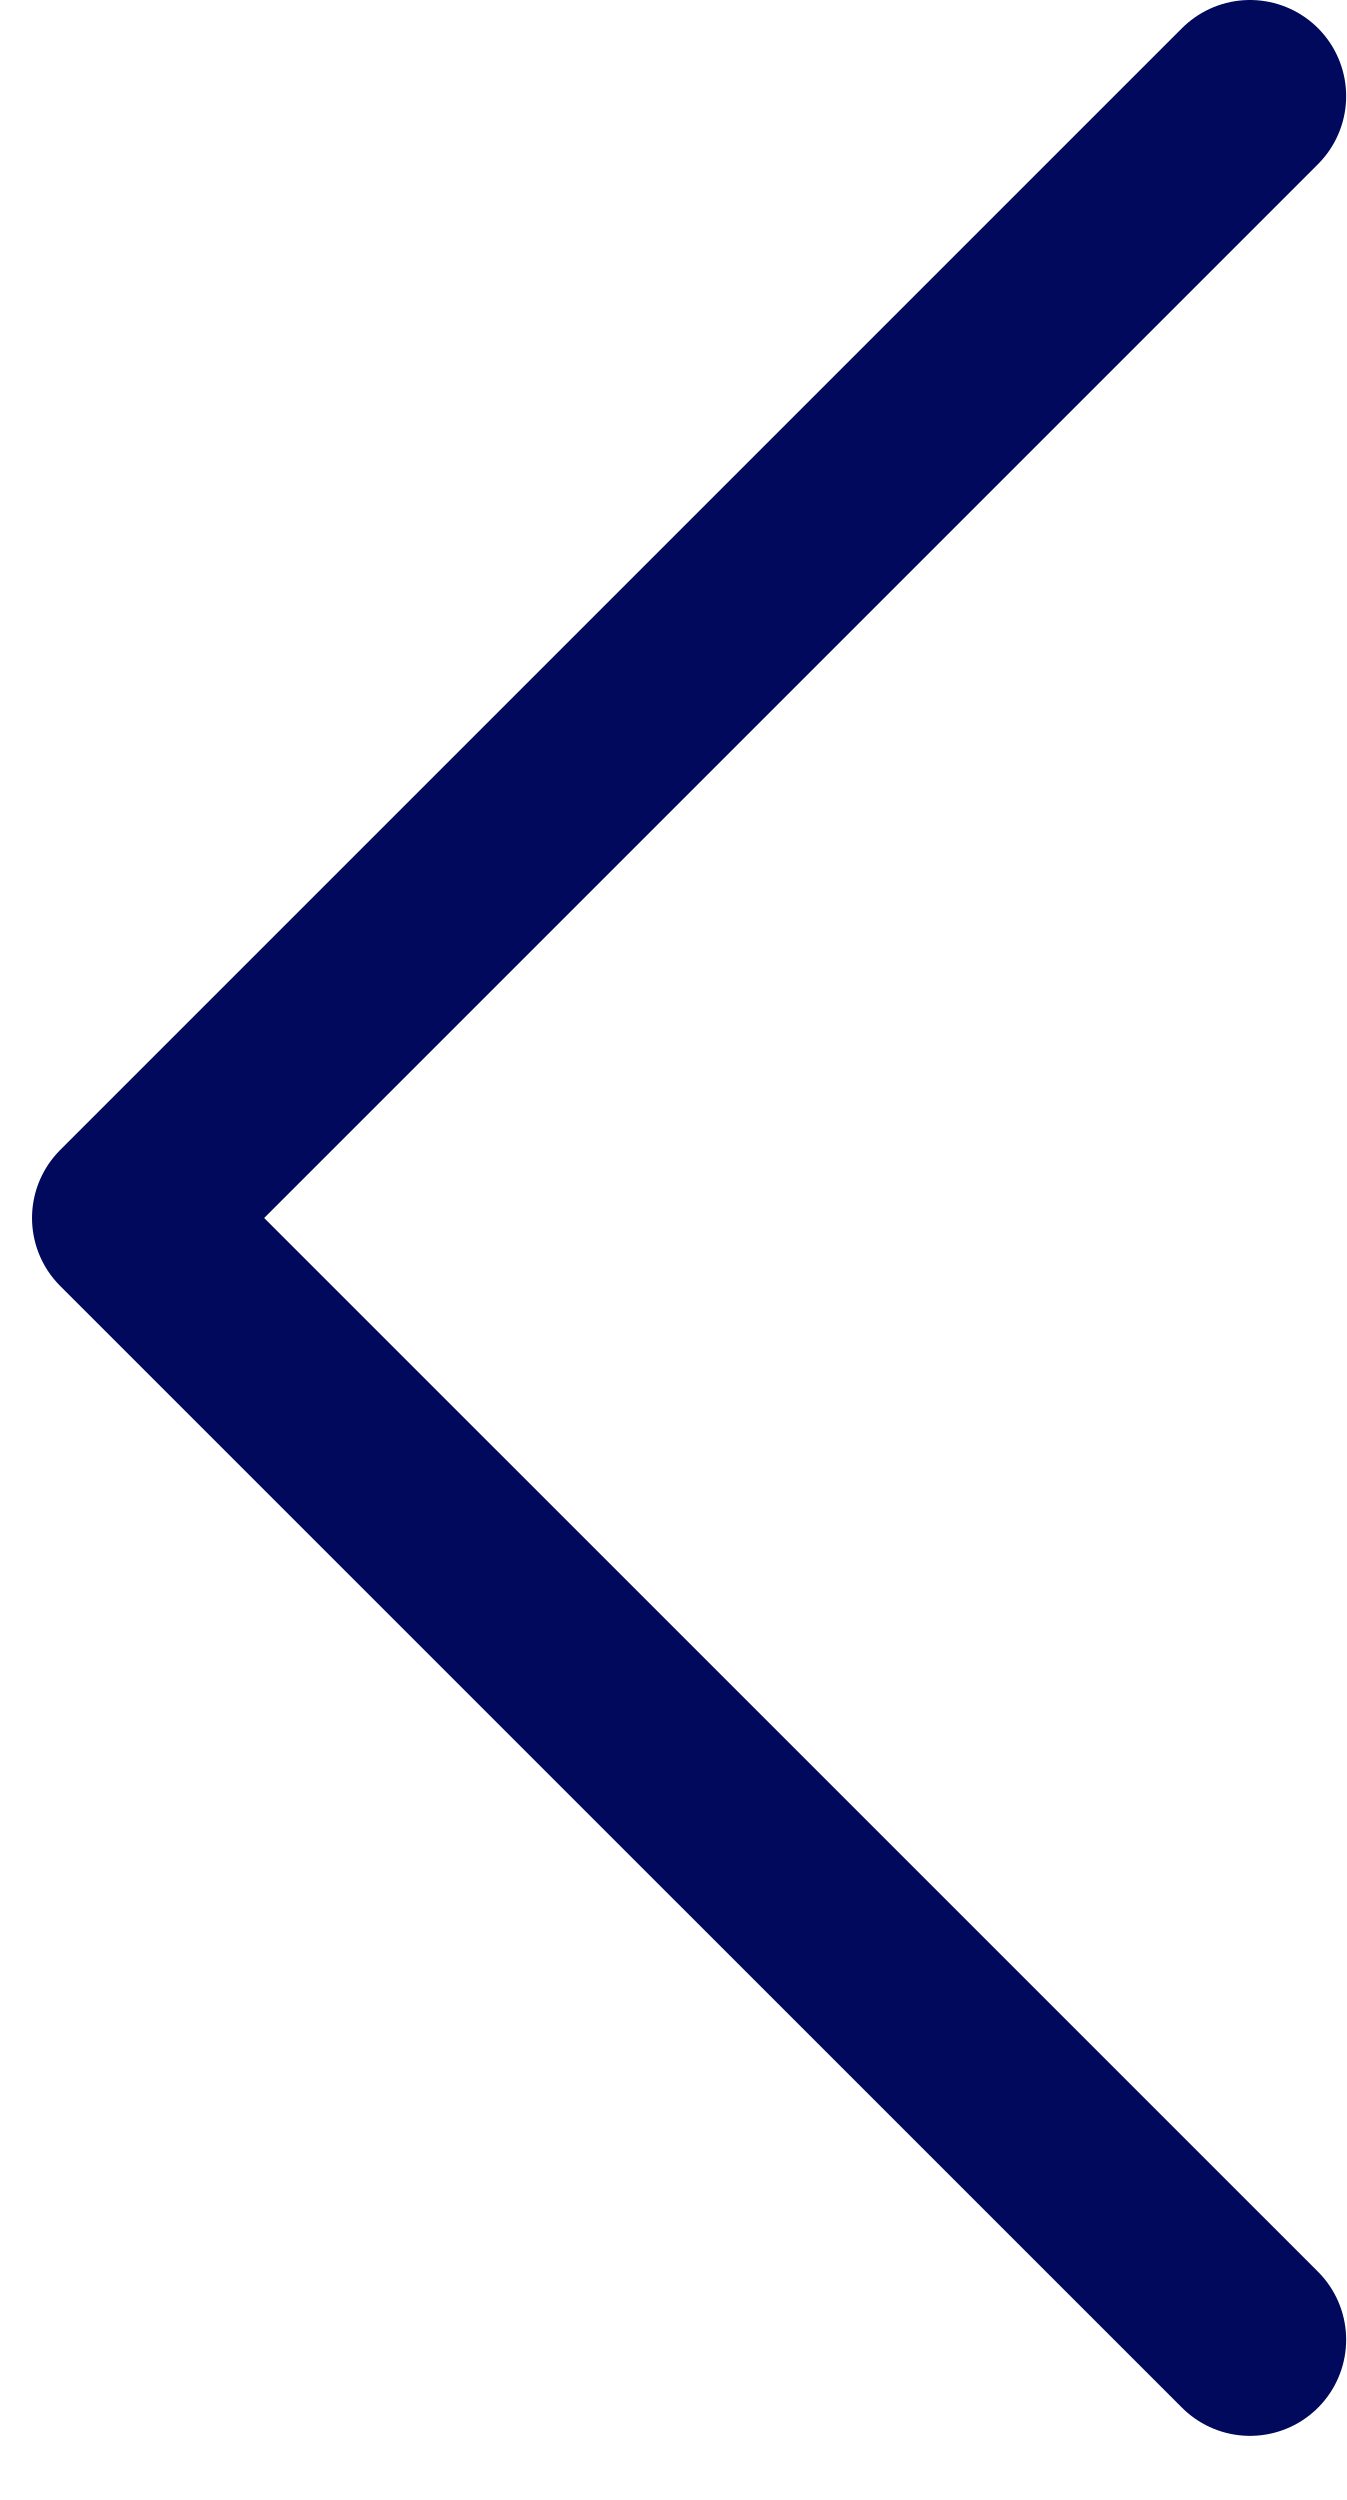
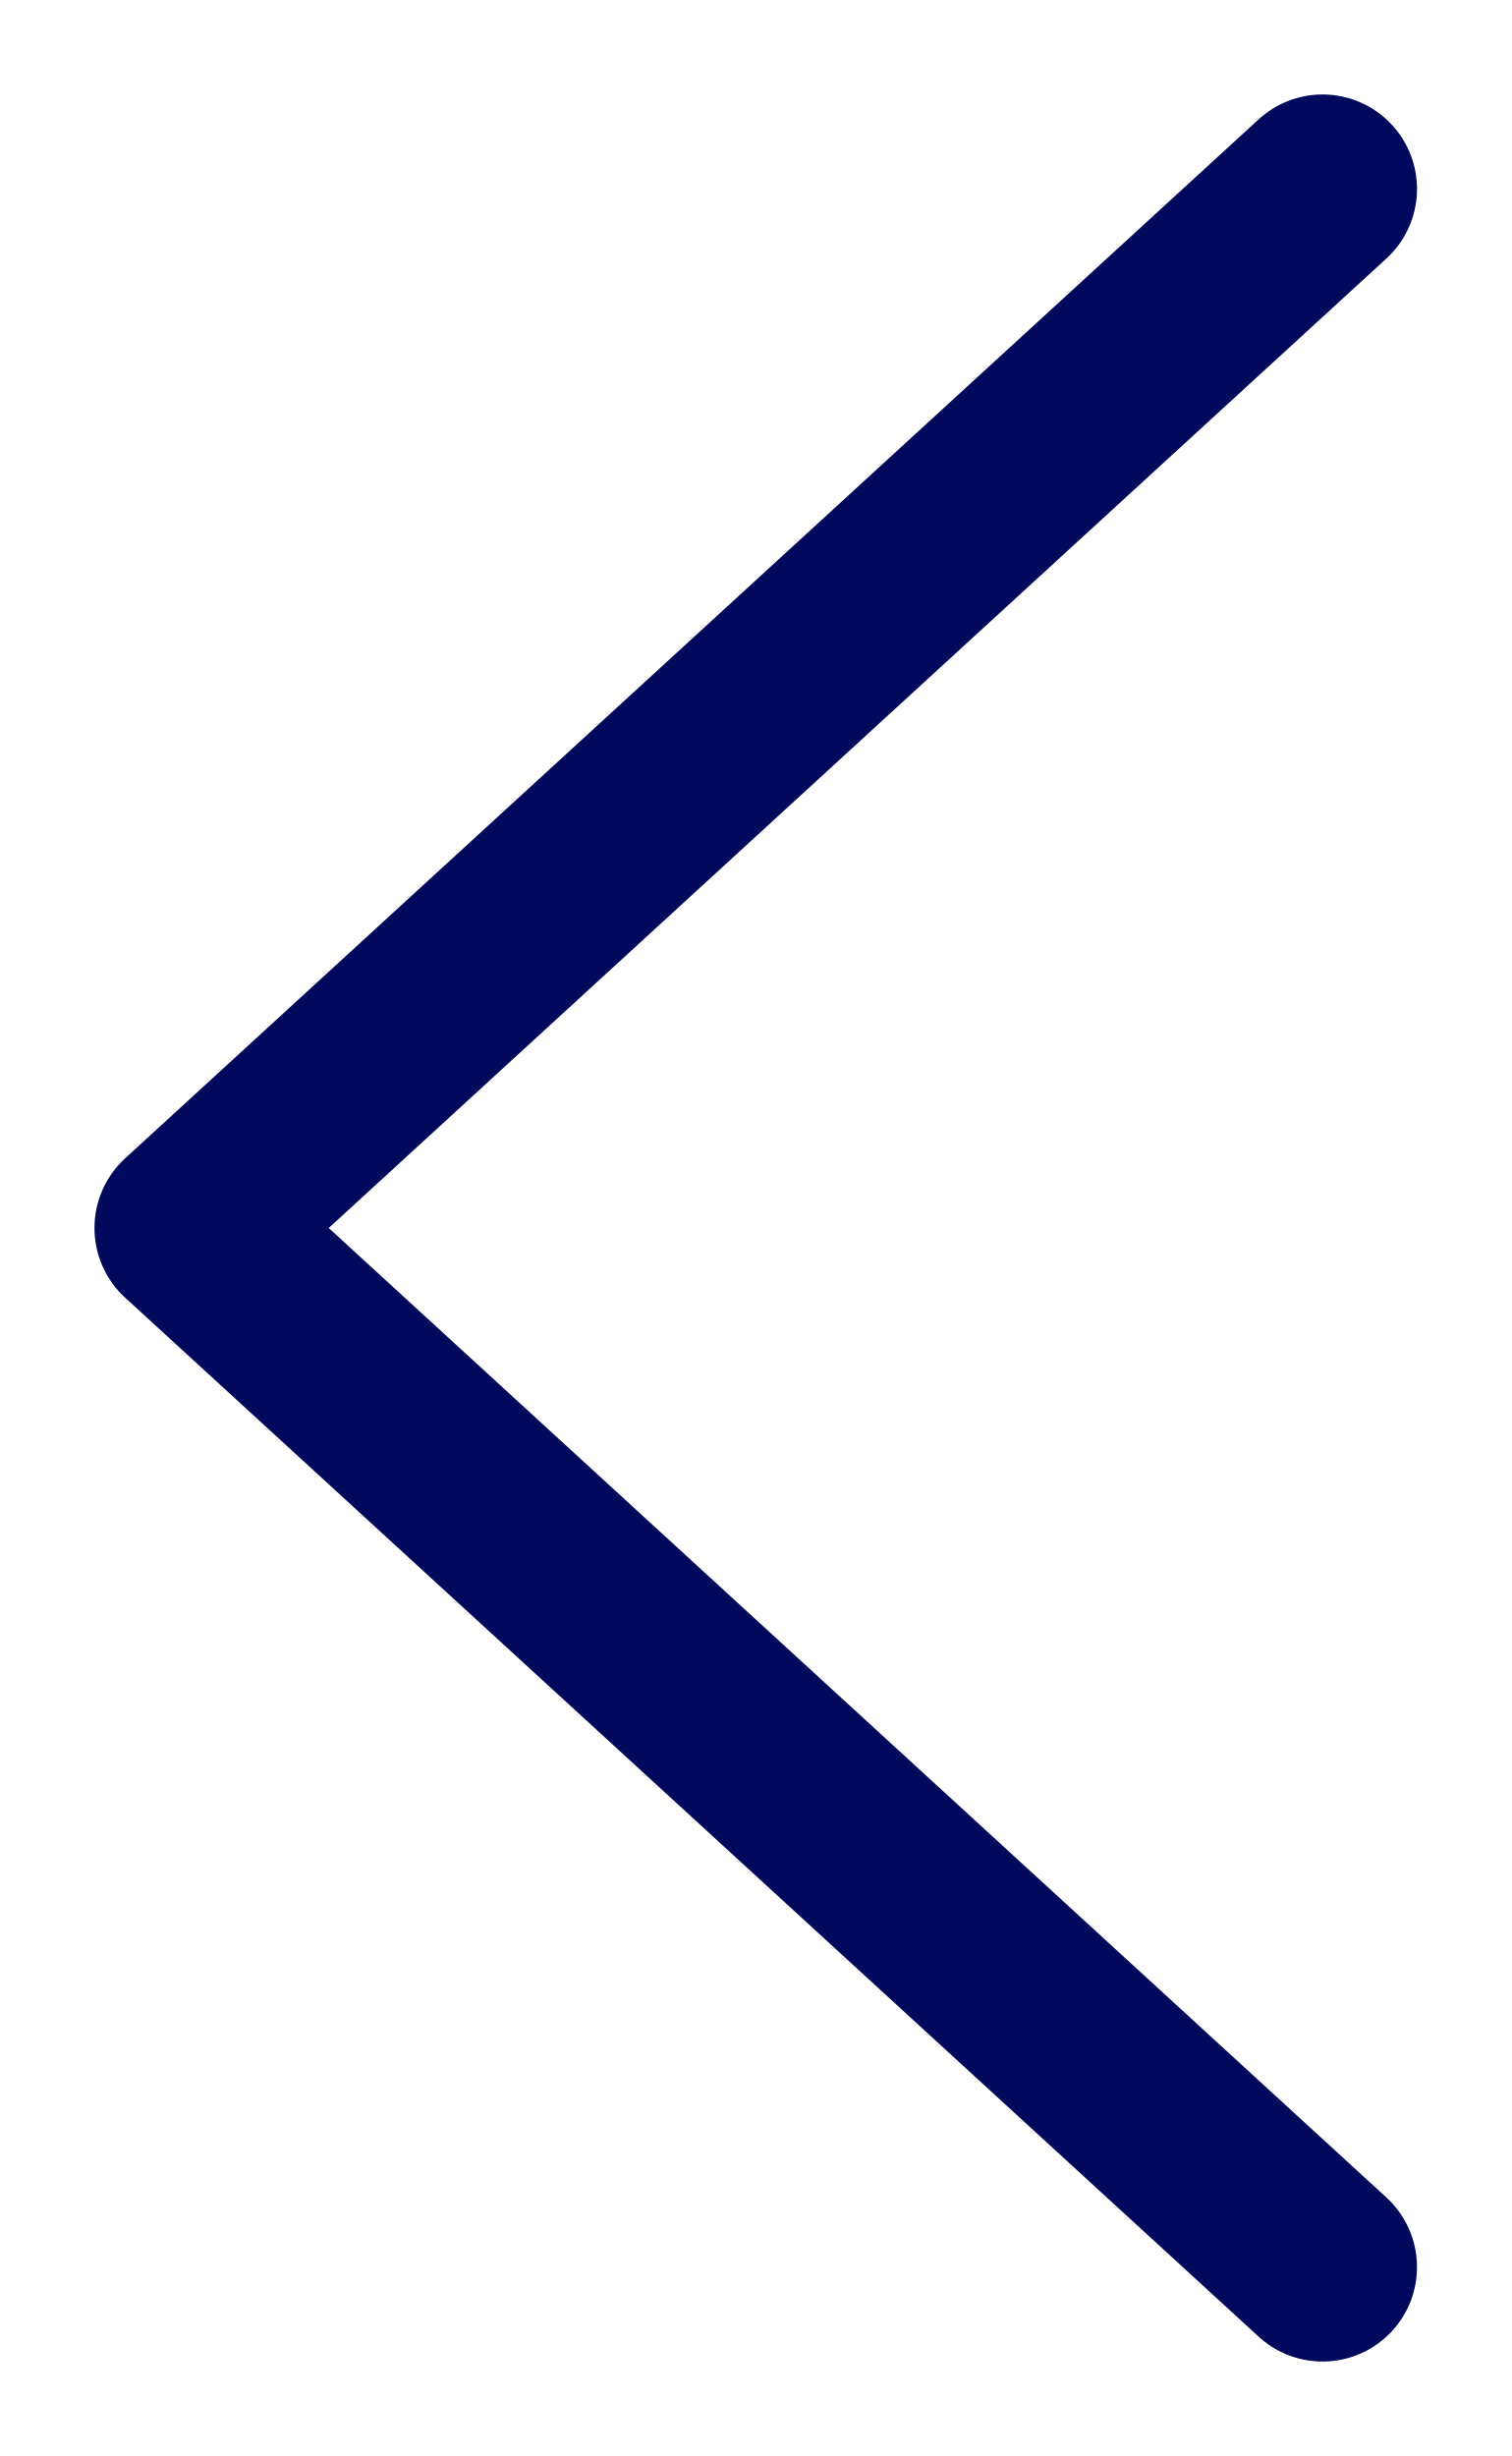
- <svg xmlns="http://www.w3.org/2000/svg" width="14" height="26" viewBox="0 0 14 26" fill="none">
-   <path d="M13 1L1.333 12.667L13 24.333" stroke="#00095B" stroke-width="2" stroke-linecap="round" stroke-linejoin="round" />
+ <svg xmlns="http://www.w3.org/2000/svg" width="16" height="26" viewBox="0 0 16 26" fill="none">
+   <path d="M14 2L2 13L14 24" stroke="#00095B" stroke-width="2" stroke-linecap="round" stroke-linejoin="round" />
</svg>
